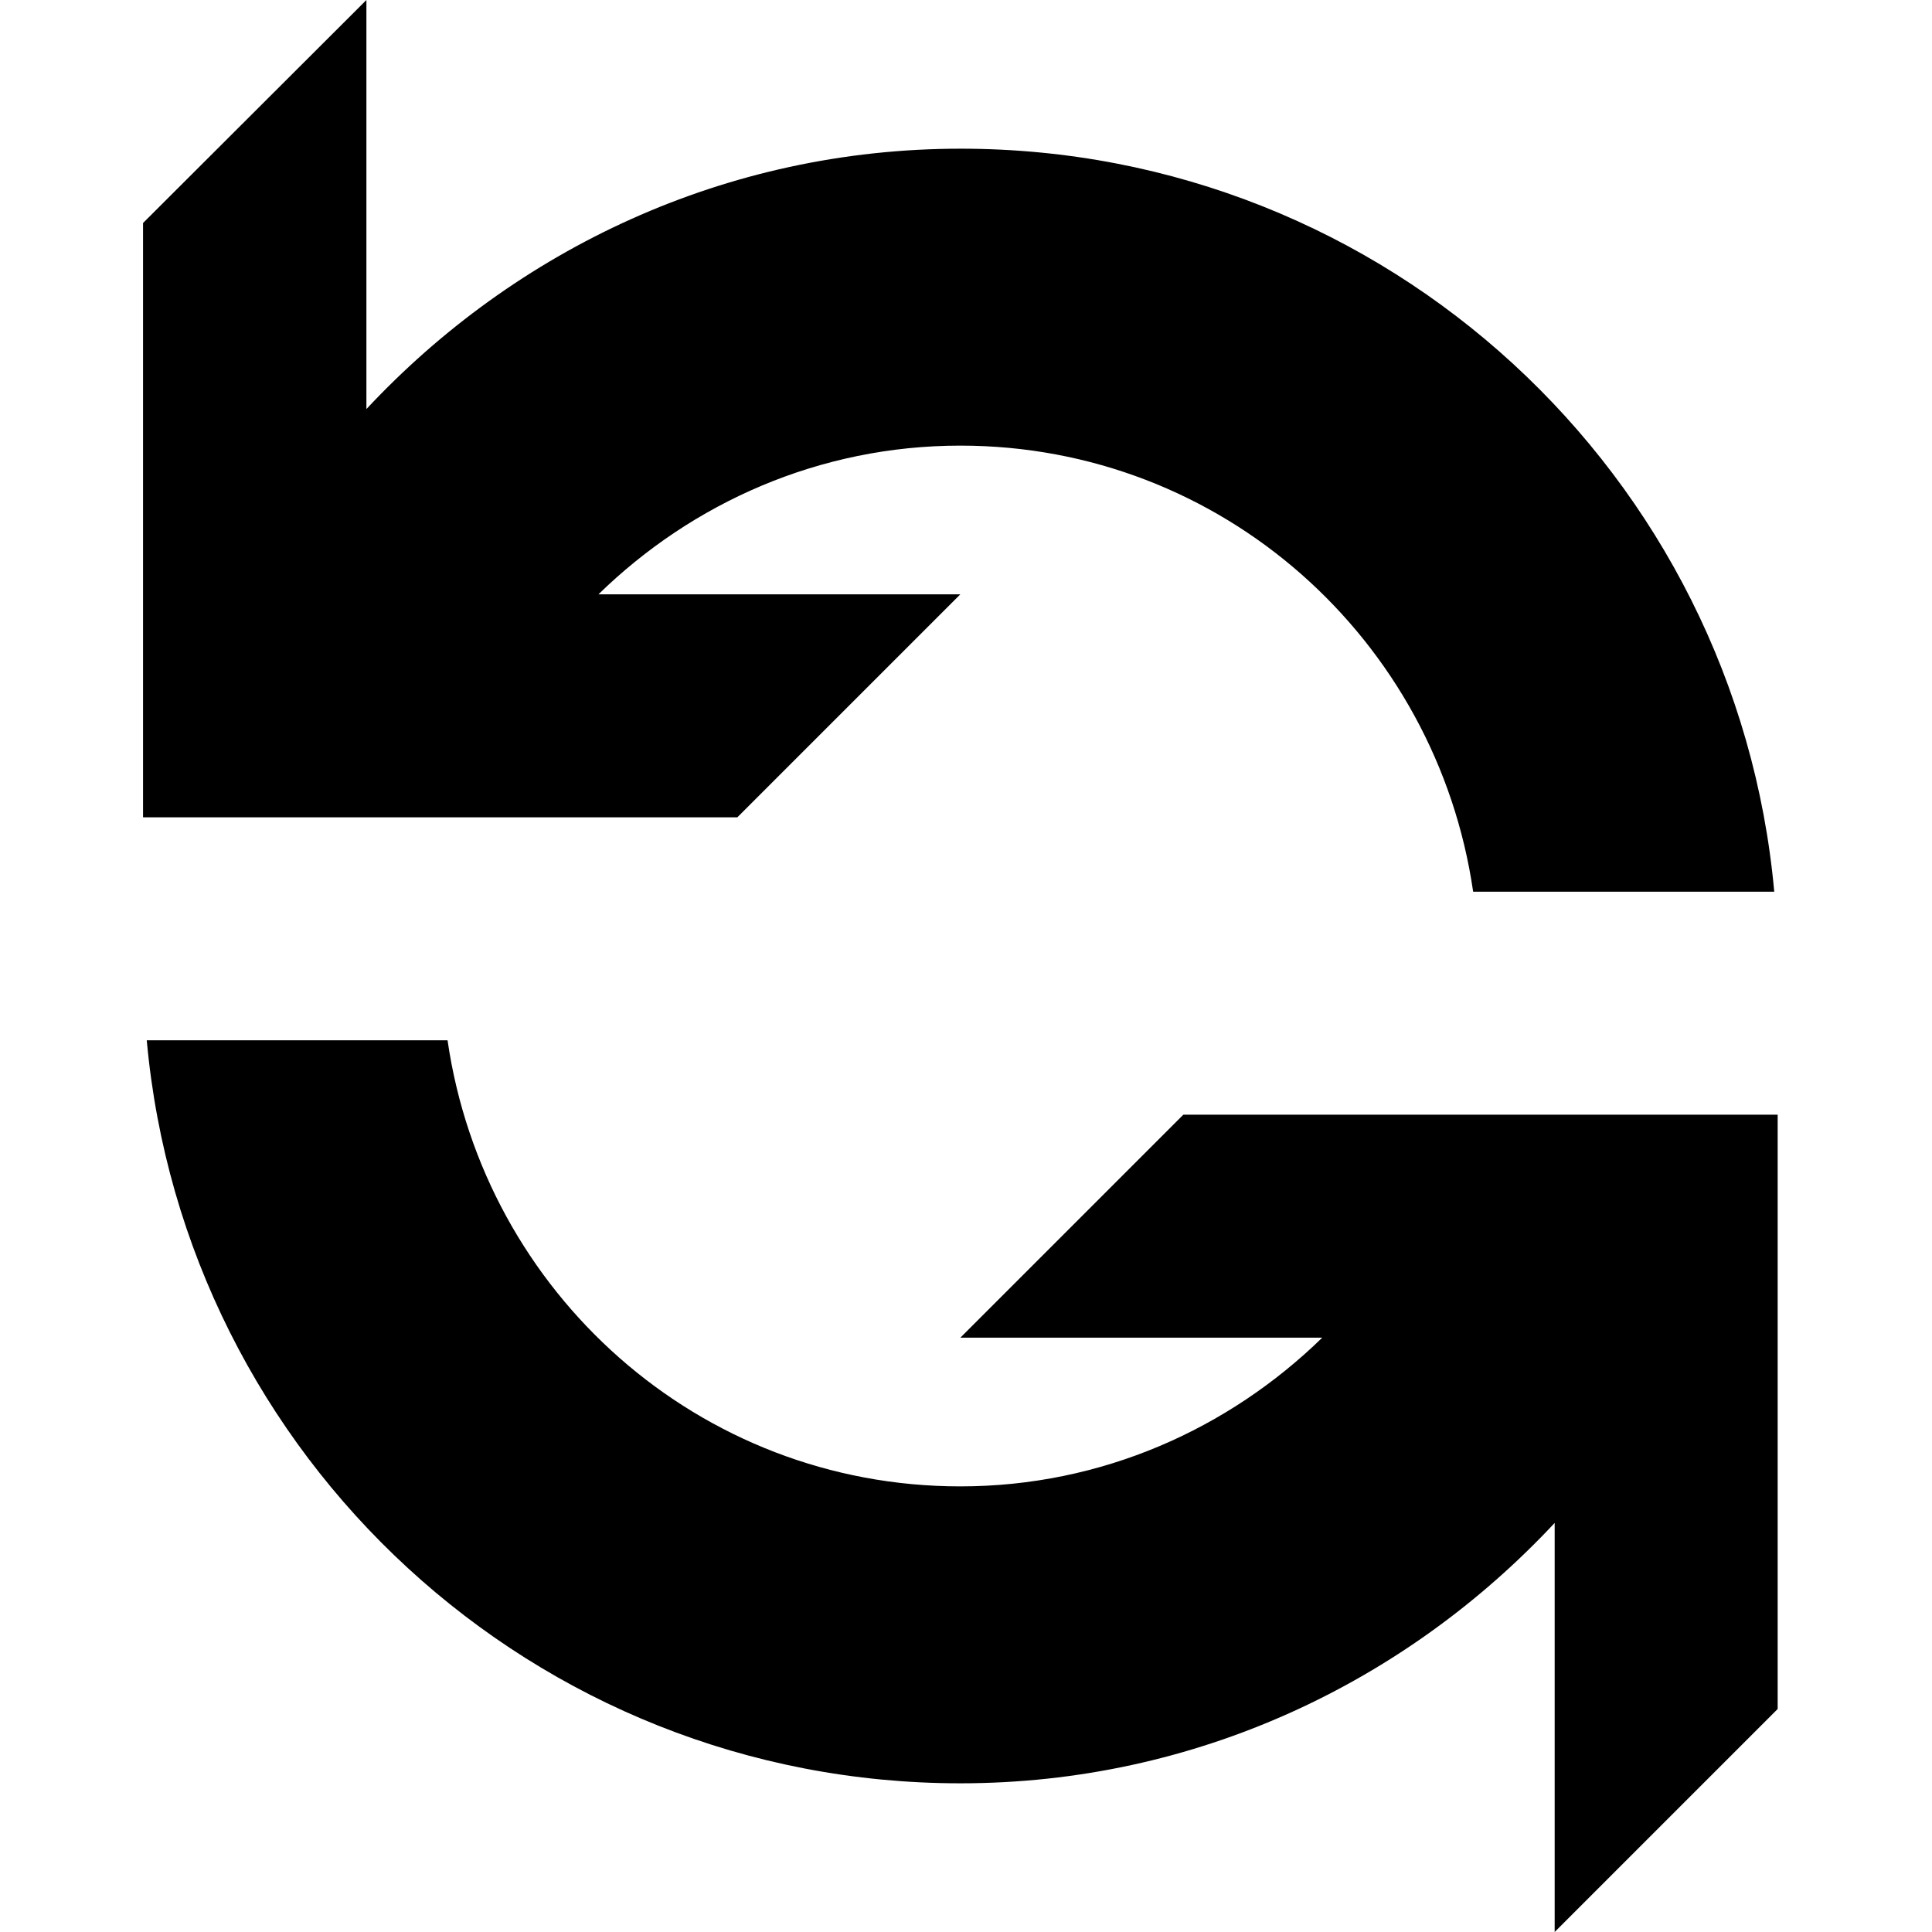
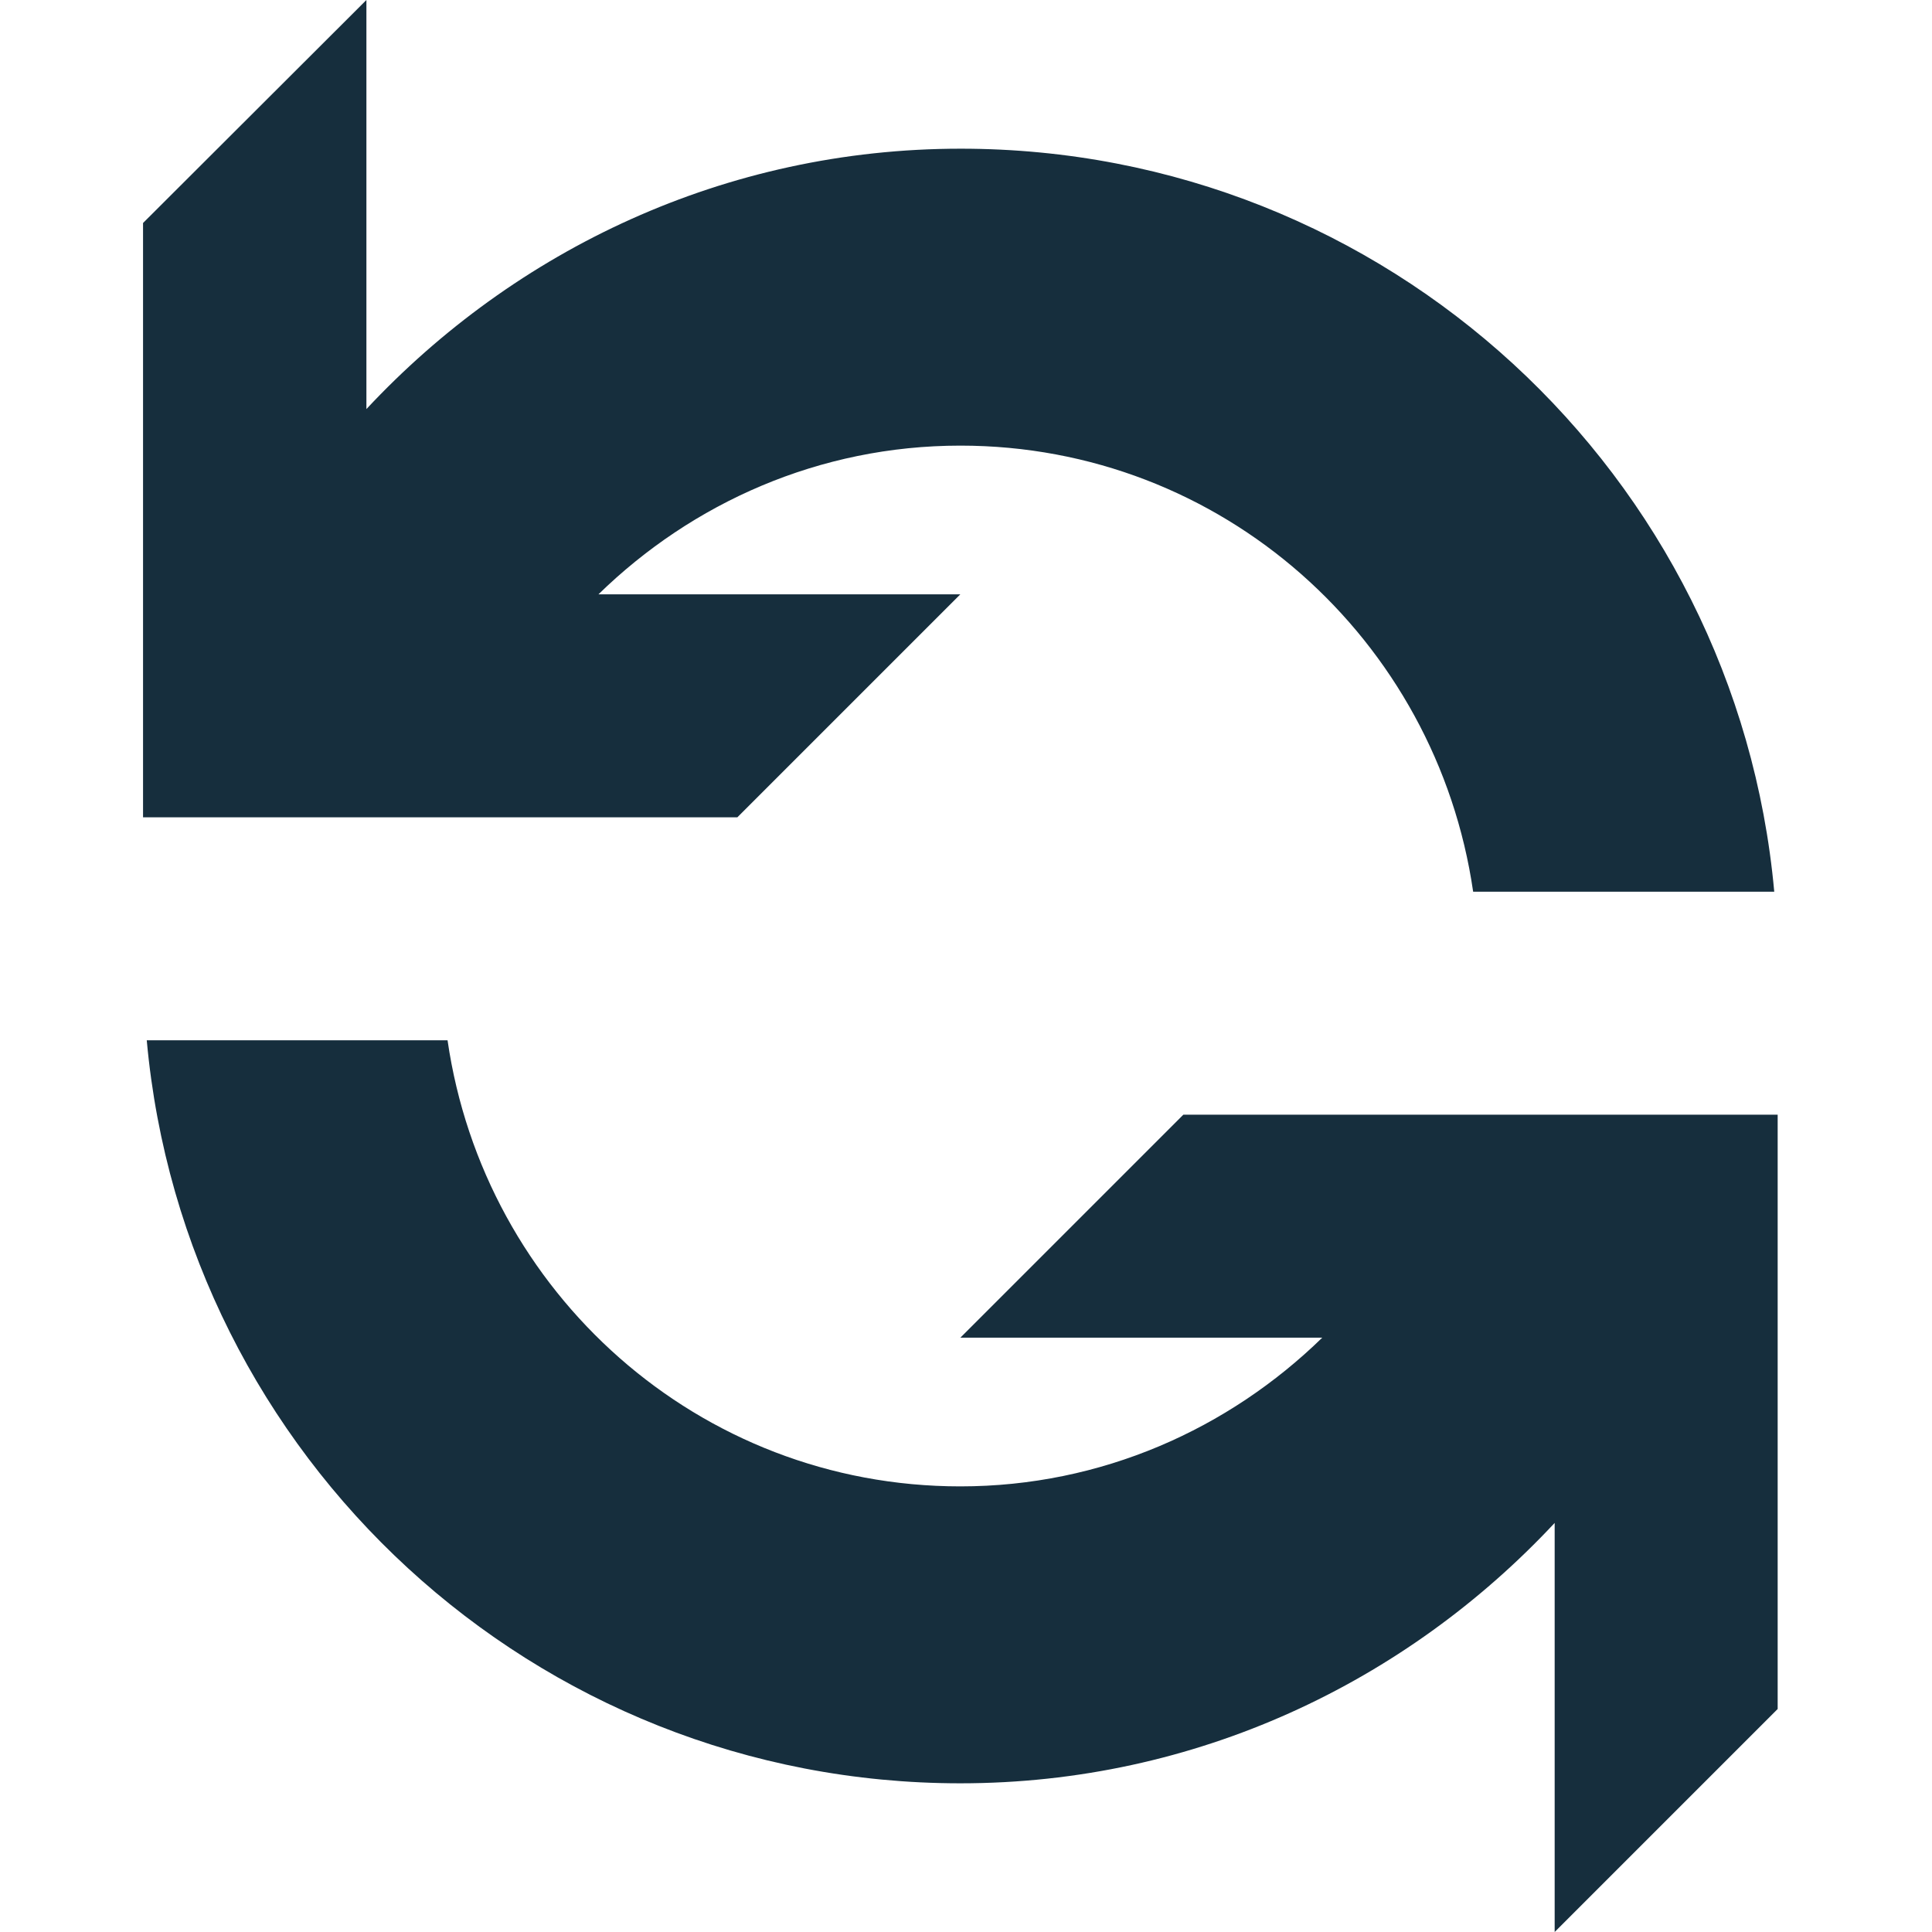
<svg xmlns="http://www.w3.org/2000/svg" width="26" height="26" viewBox="0 0 26 26" fill="none">
-   <path d="M12.924 7.998H8.054C9.313 6.769 11.025 5.997 12.924 5.997C16.448 5.997 19.332 8.607 19.825 12H23.877C23.369 6.393 18.667 2.001 12.929 2.001C9.76 2.001 6.932 3.362 4.931 5.505V0L1.925 3.001V10.999H9.923L12.924 7.998ZM15.925 15.001L12.924 18.002H17.794C16.534 19.231 14.823 20.003 12.924 20.003C9.4 20.003 6.515 17.393 6.023 14H1.975C2.483 19.607 7.186 23.999 12.924 23.999C16.093 23.999 18.921 22.638 20.922 20.495V26L23.923 22.999V15.001H15.925Z" fill="black" />
+   <path d="M12.924 7.998H8.054C9.313 6.769 11.025 5.997 12.924 5.997C16.448 5.997 19.332 8.607 19.825 12H23.877C23.369 6.393 18.667 2.001 12.929 2.001C9.76 2.001 6.932 3.362 4.931 5.505V0L1.925 3.001V10.999H9.923L12.924 7.998ZM15.925 15.001L12.924 18.002H17.794C16.534 19.231 14.823 20.003 12.924 20.003C9.4 20.003 6.515 17.393 6.023 14H1.975C2.483 19.607 7.186 23.999 12.924 23.999C16.093 23.999 18.921 22.638 20.922 20.495V26L23.923 22.999V15.001H15.925Z" fill="#162e3d" />
</svg>
